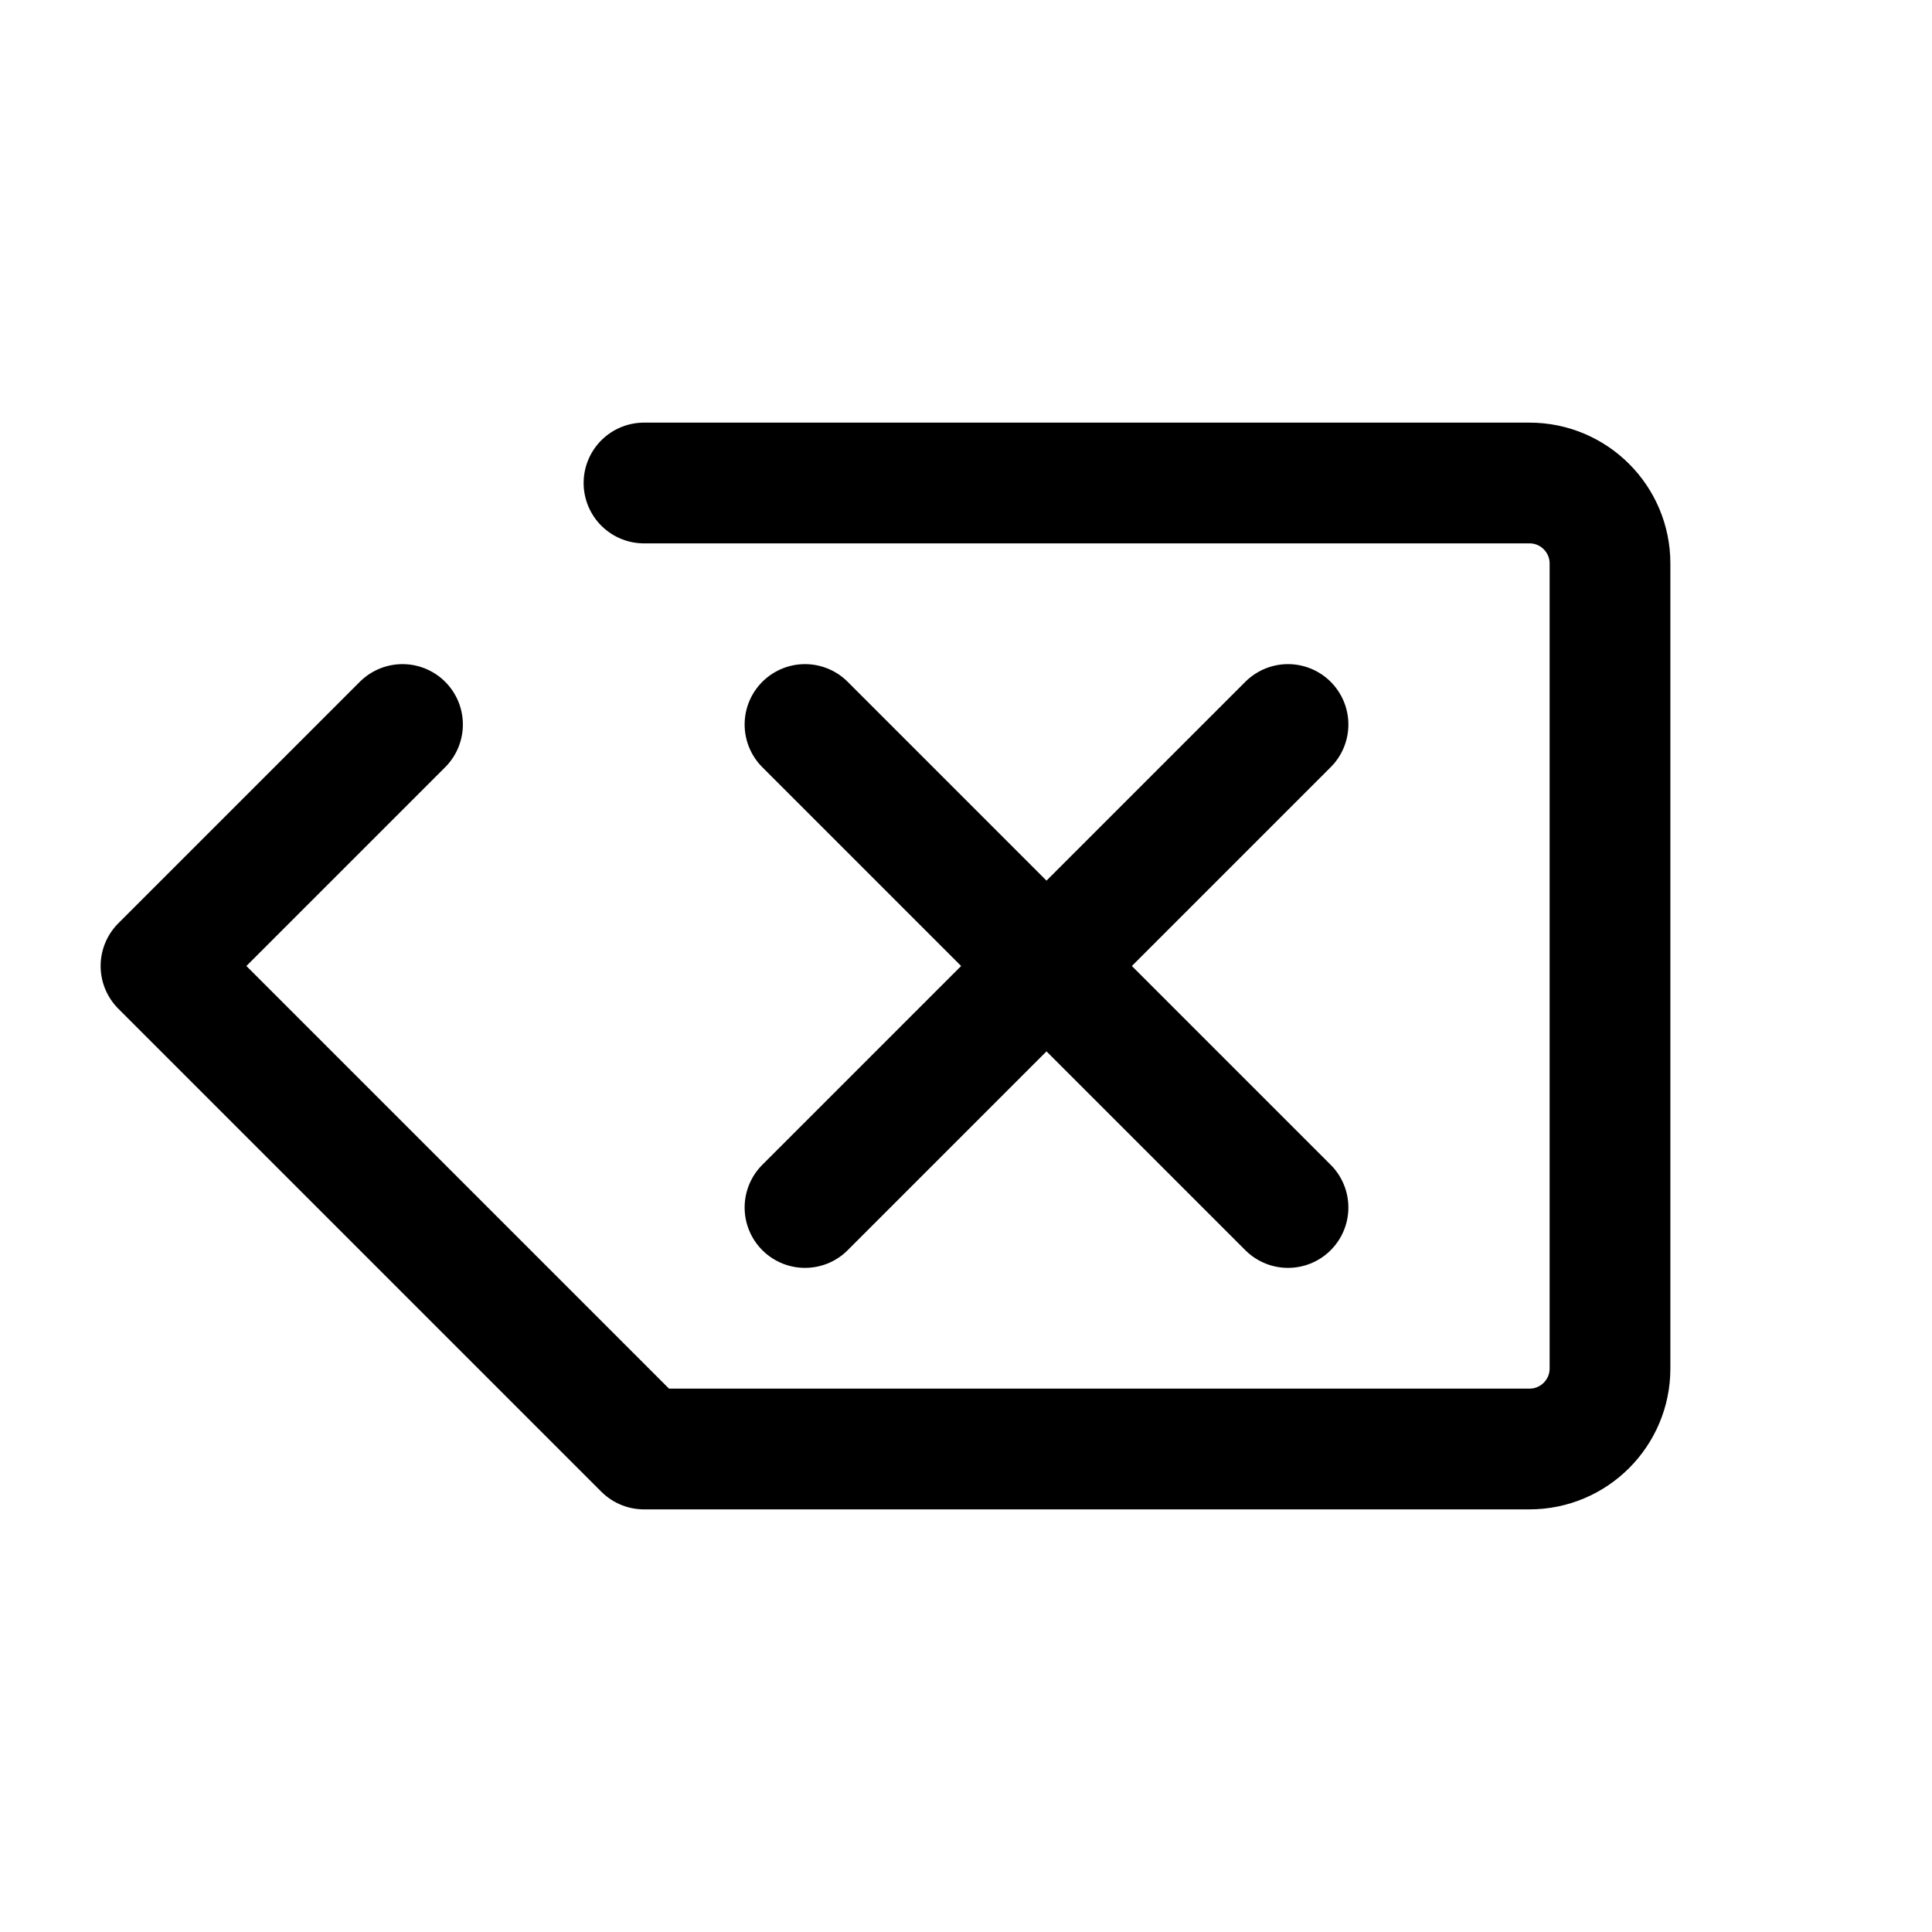
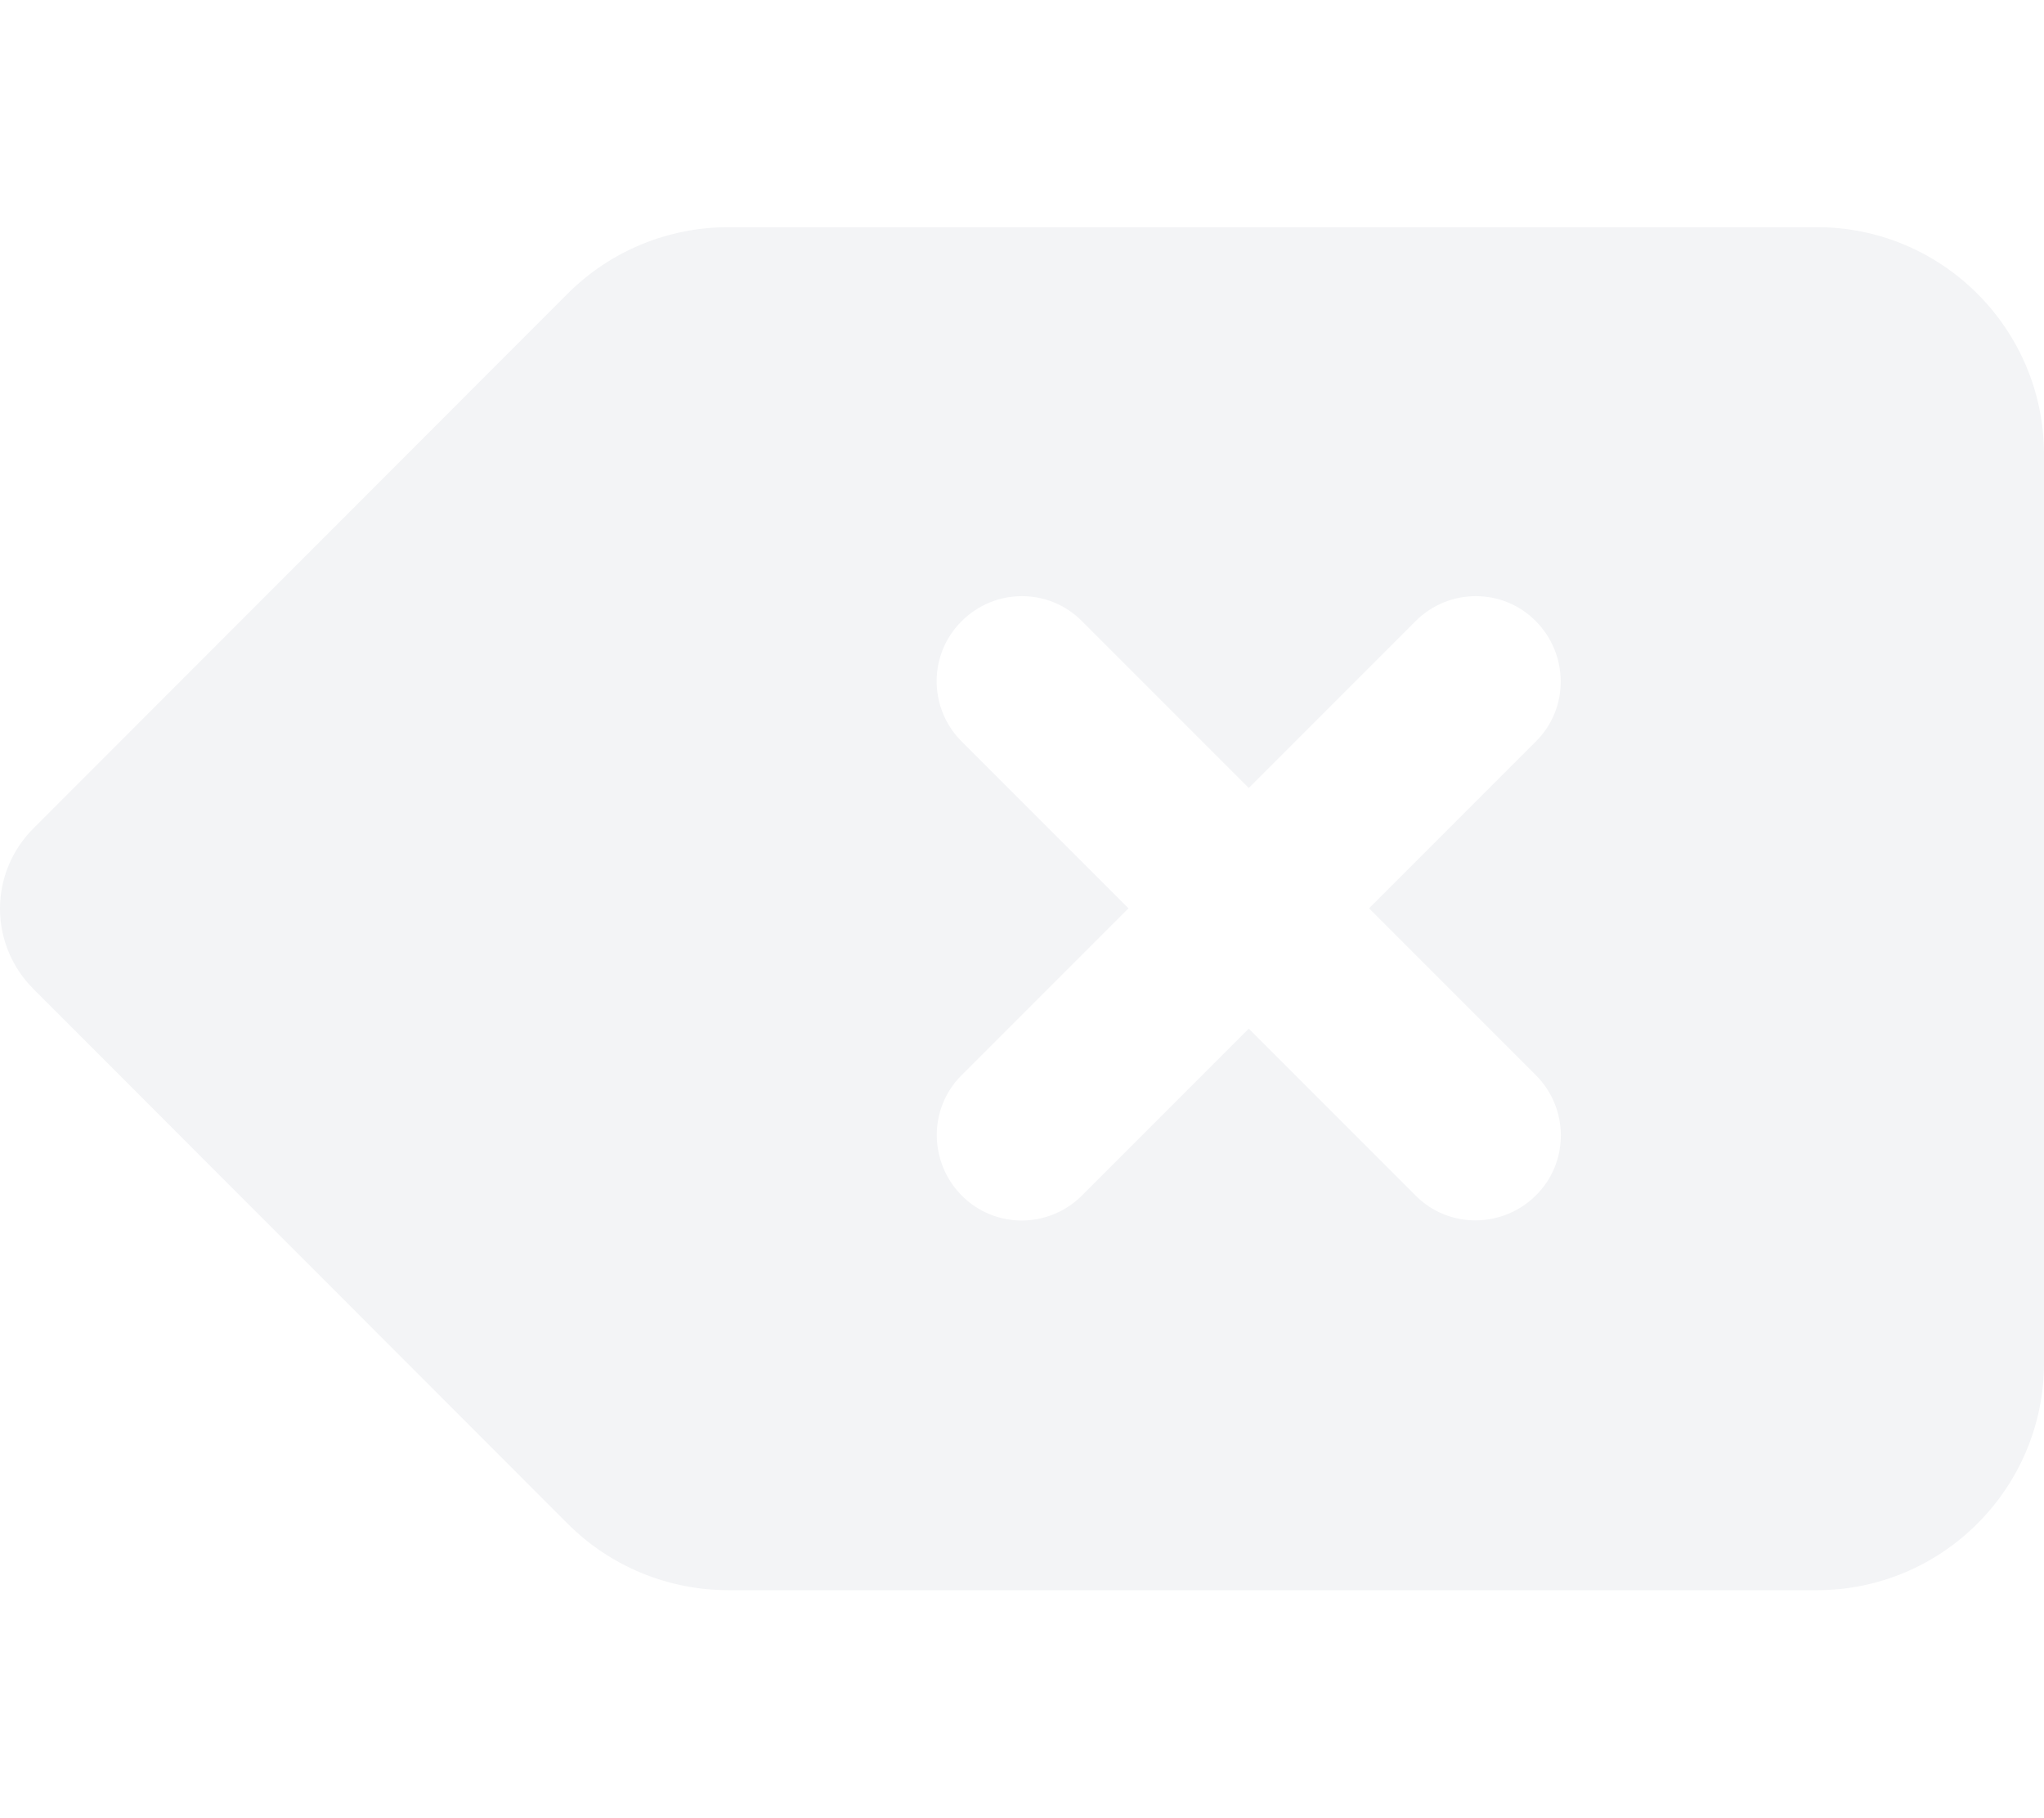
- <svg xmlns="http://www.w3.org/2000/svg" width="800px" height="800px" viewBox="0 0 24 24" fill="none">
-   <path d="M8 6H19C19.552 6 20 6.448 20 7V17C20 17.552 19.552 18 19 18H8L2 12L5 9M16 9L13 12M13 12L10 15M13 12L10 9M13 12L16 15" stroke="#000000" stroke-width="1.5" stroke-linecap="round" stroke-linejoin="round" />
+ <svg xmlns="http://www.w3.org/2000/svg" height="1em" viewBox="0 0 576 512">
+   <style>
+         svg{fill:#f3f4f6}
+     </style>
+   <path d="M576 128c0-35.3-28.7-64-64-64H205.3c-17 0-33.3 6.7-45.3 18.7L9.4 233.4c-6 6-9.4 14.1-9.4 22.6s3.4 16.6 9.4 22.6L160 429.3c12 12 28.3 18.7 45.3 18.7H512c35.3 0 64-28.7 64-64V128zM271 175c9.4-9.4 24.6-9.4 33.9 0l47 47 47-47c9.4-9.4 24.6-9.4 33.9 0s9.4 24.6 0 33.9l-47 47 47 47c9.4 9.4 9.4 24.6 0 33.9s-24.6 9.4-33.9 0l-47-47-47 47c-9.4 9.4-24.6 9.4-33.9 0s-9.4-24.6 0-33.9l47-47-47-47c-9.4-9.4-9.4-24.6 0-33.9z" />
</svg>
